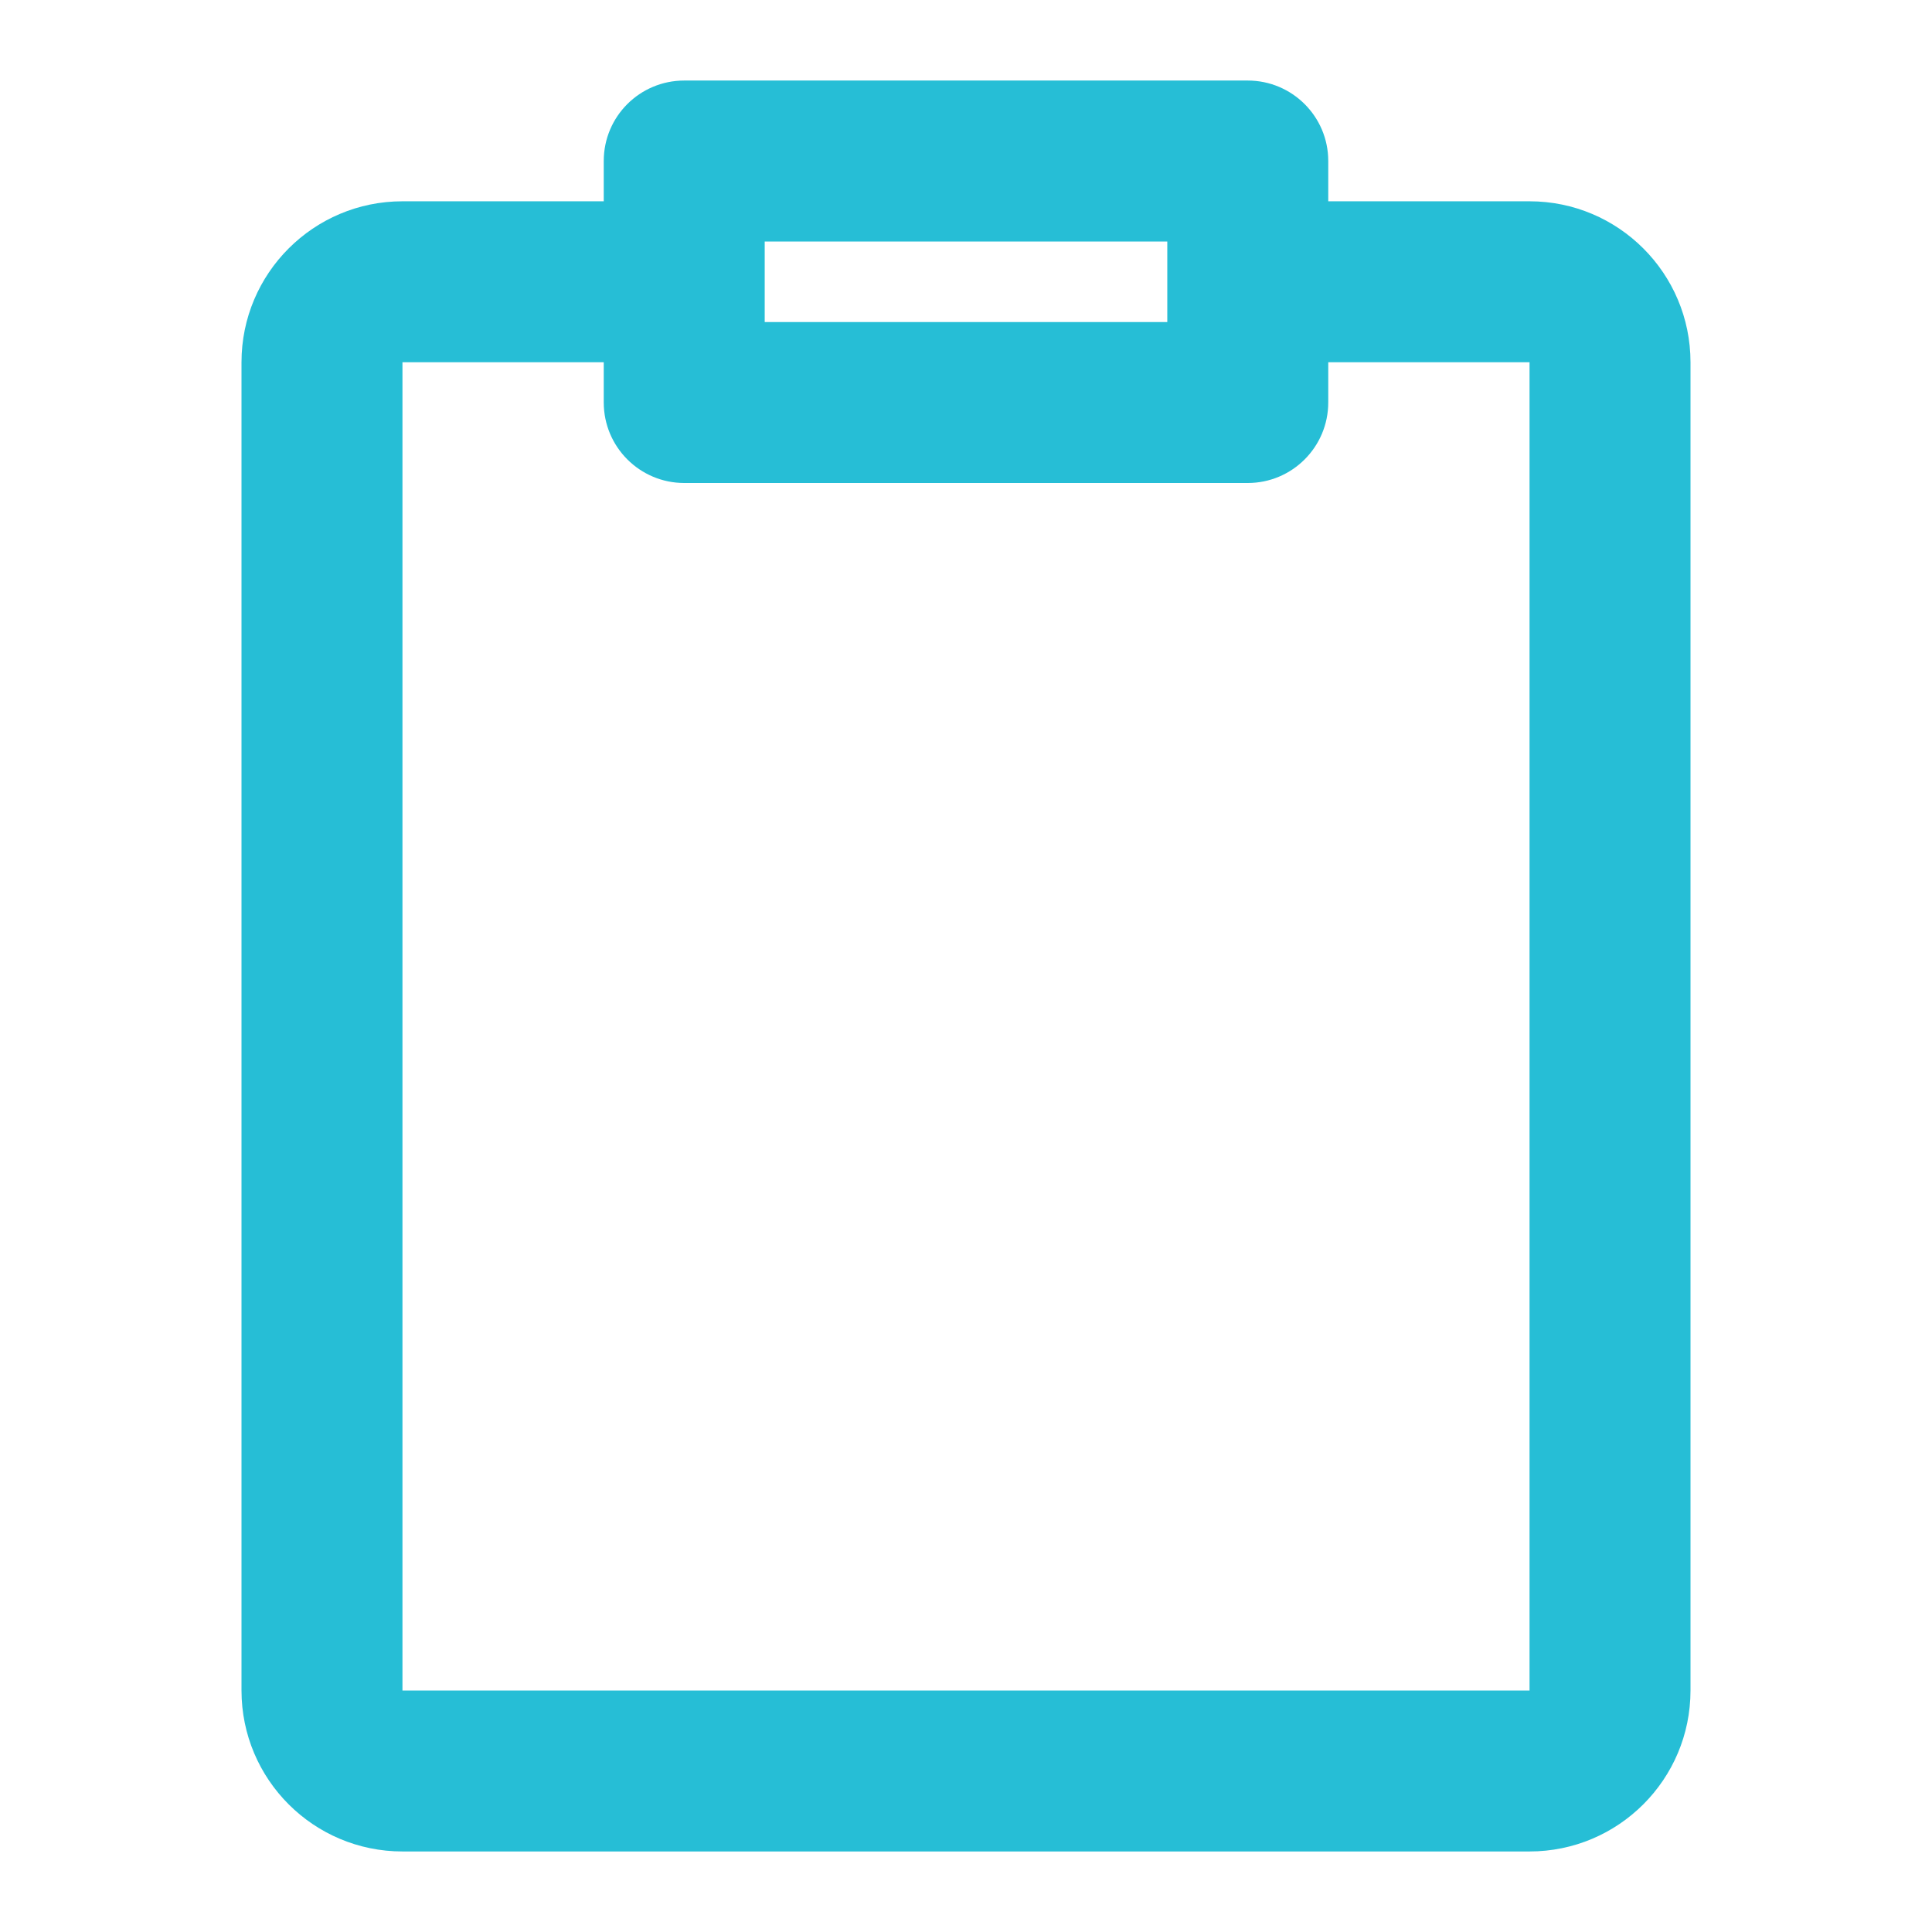
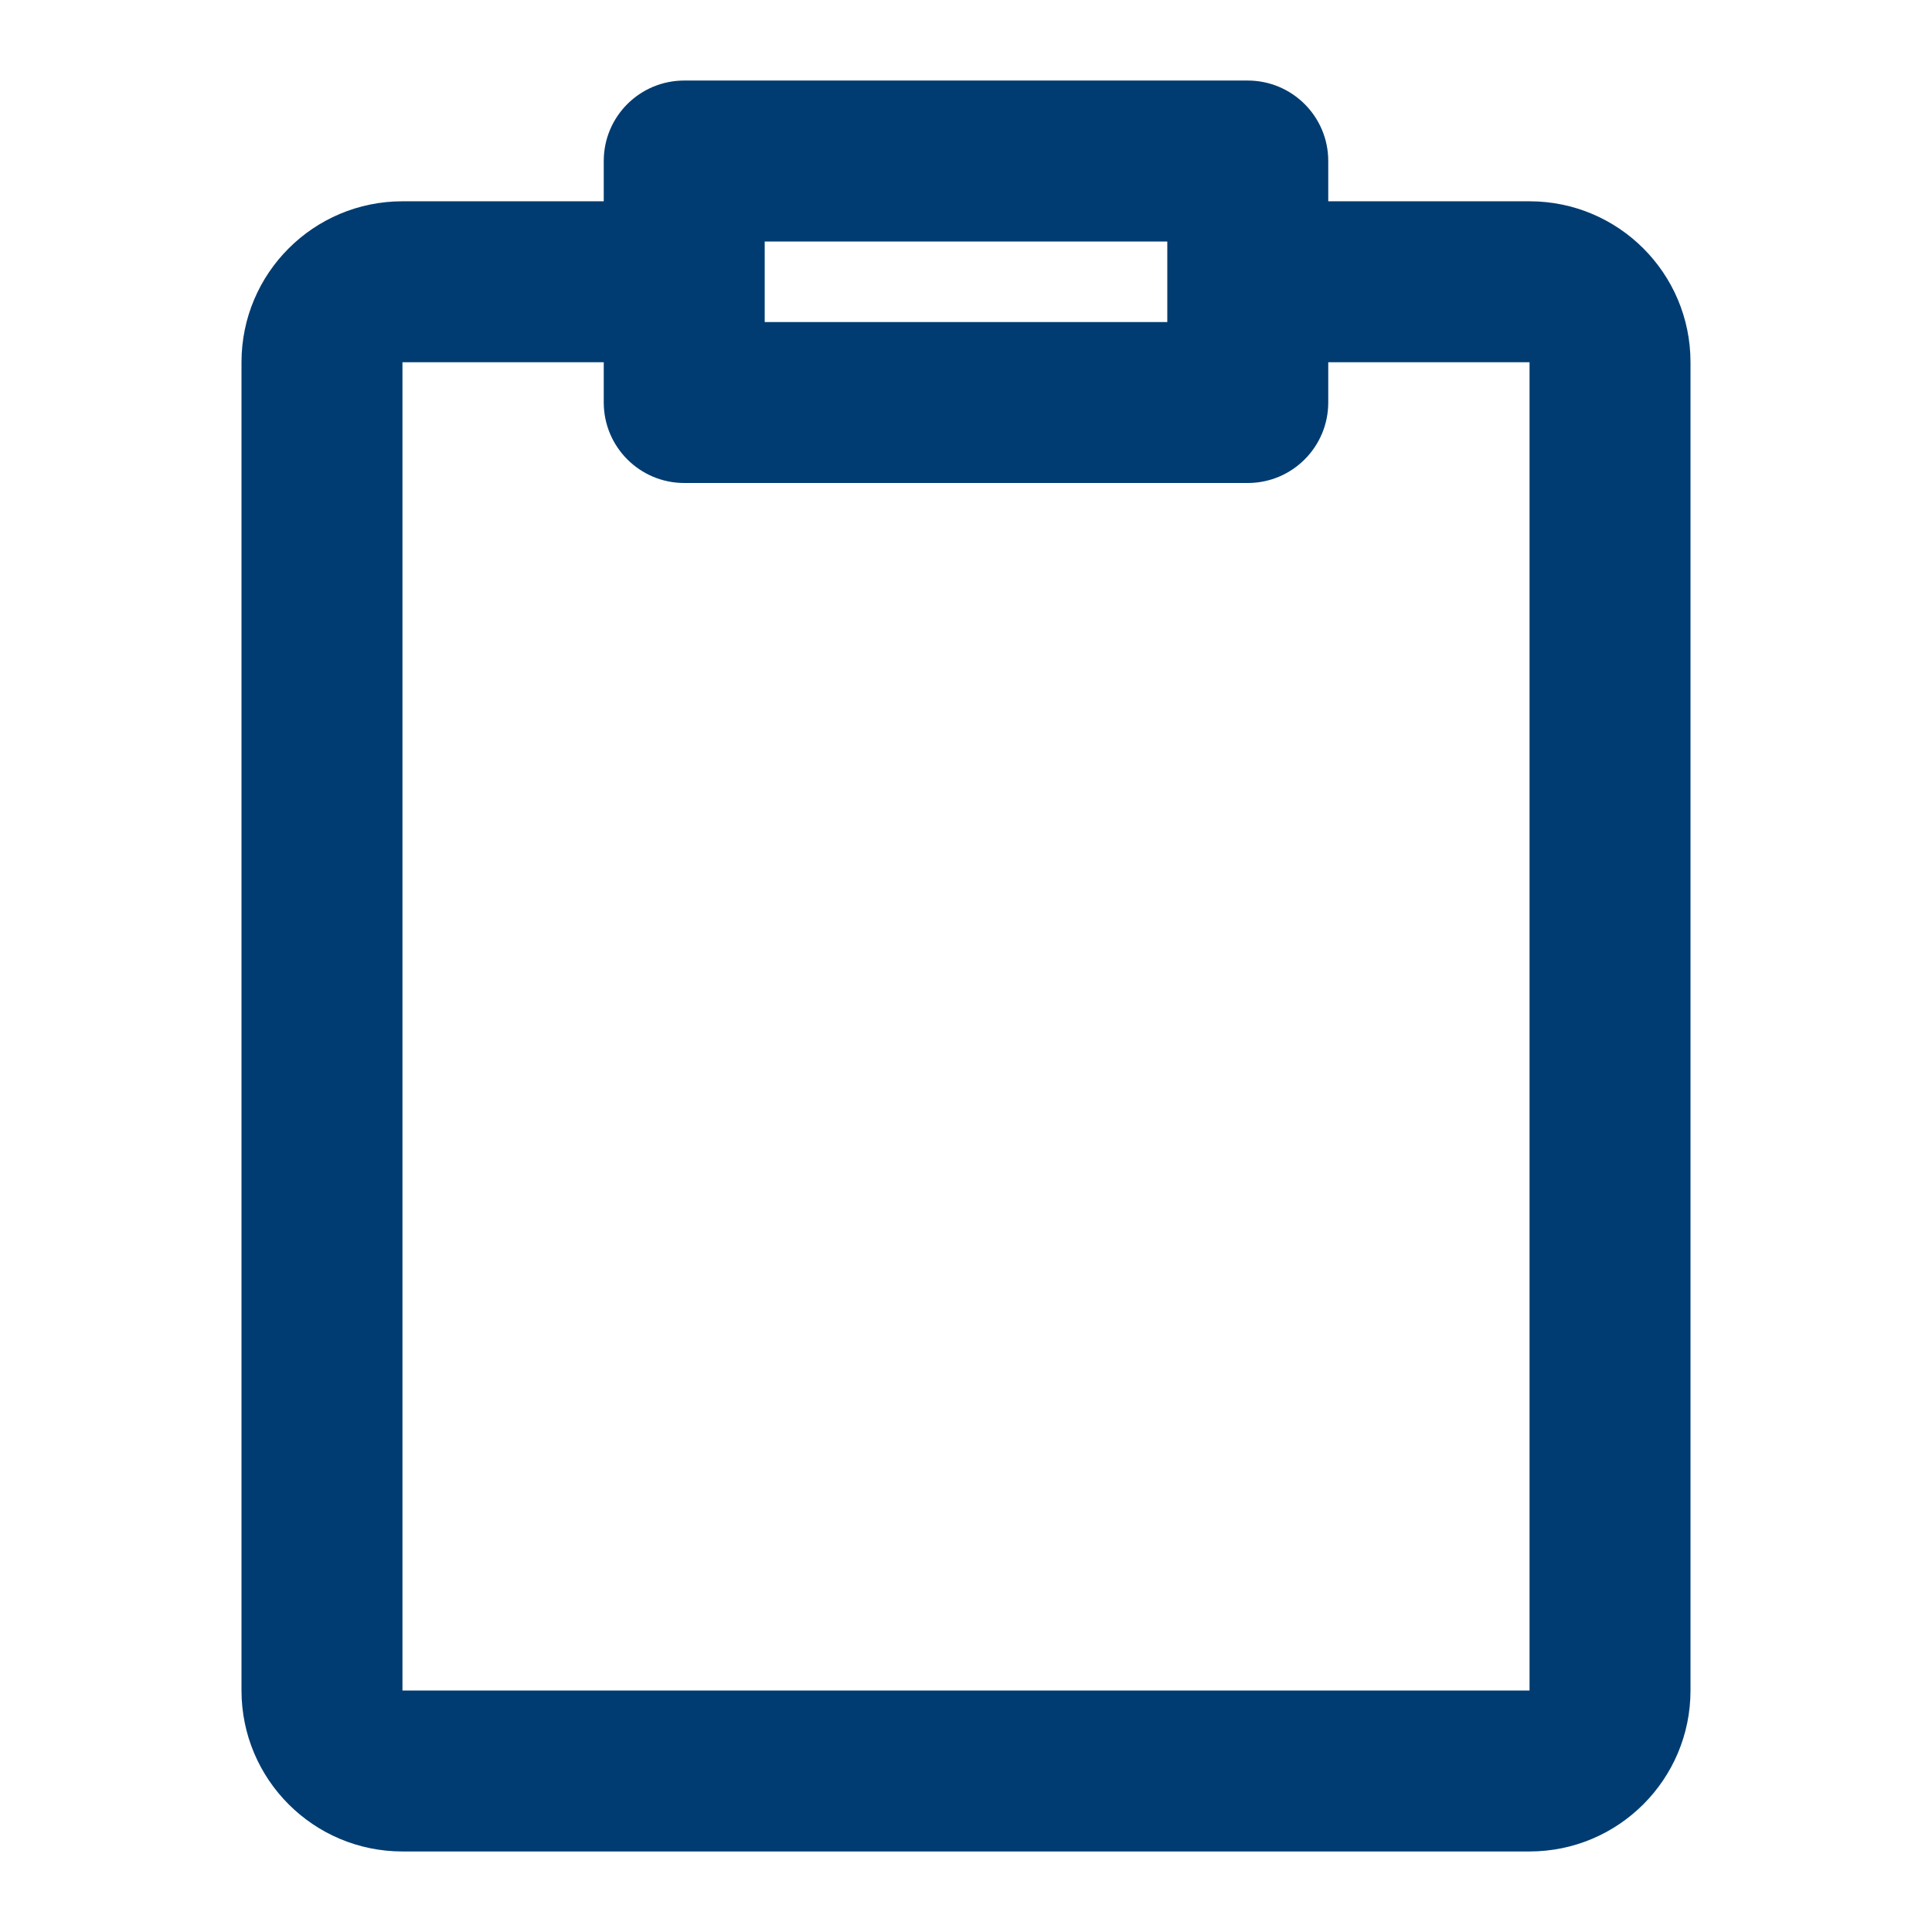
<svg xmlns="http://www.w3.org/2000/svg" width="16" height="16" viewBox="0 0 16 16" fill="none">
-   <path fill-rule="evenodd" clip-rule="evenodd" d="M5 1.333c0-.368.298-.666.667-.666h4.666c.368 0 .667.298.667.666v.334h1.667C13.403 1.667 14 2.264 14 3v11c0 .736-.597 1.333-1.333 1.333H3.333A1.333 1.333 0 0 1 2 14V3c0-.736.597-1.333 1.333-1.333H5v-.334zm1.333 1.334V2h3.334v.667H6.333zM11 3v.333a.667.667 0 0 1-.667.667H5.667A.667.667 0 0 1 5 3.333V3H3.333v11h9.334V3H11z" fill="#26BED6" />
+   <path fill-rule="evenodd" clip-rule="evenodd" d="M5 1.333c0-.368.298-.666.667-.666h4.666c.368 0 .667.298.667.666v.334h1.667C13.403 1.667 14 2.263 14 3v11c0 .736-.597 1.333-1.333 1.333H3.333A1.333 1.333 0 0 1 2 14V3c0-.737.597-1.333 1.333-1.333H5v-.334zm1.333 1.334V2h3.334v.667H6.333zM11 3v.333a.667.667 0 0 1-.667.667H5.667A.667.667 0 0 1 5 3.333V3H3.333v11h9.334V3H11z" fill="#003C71" />
</svg>
